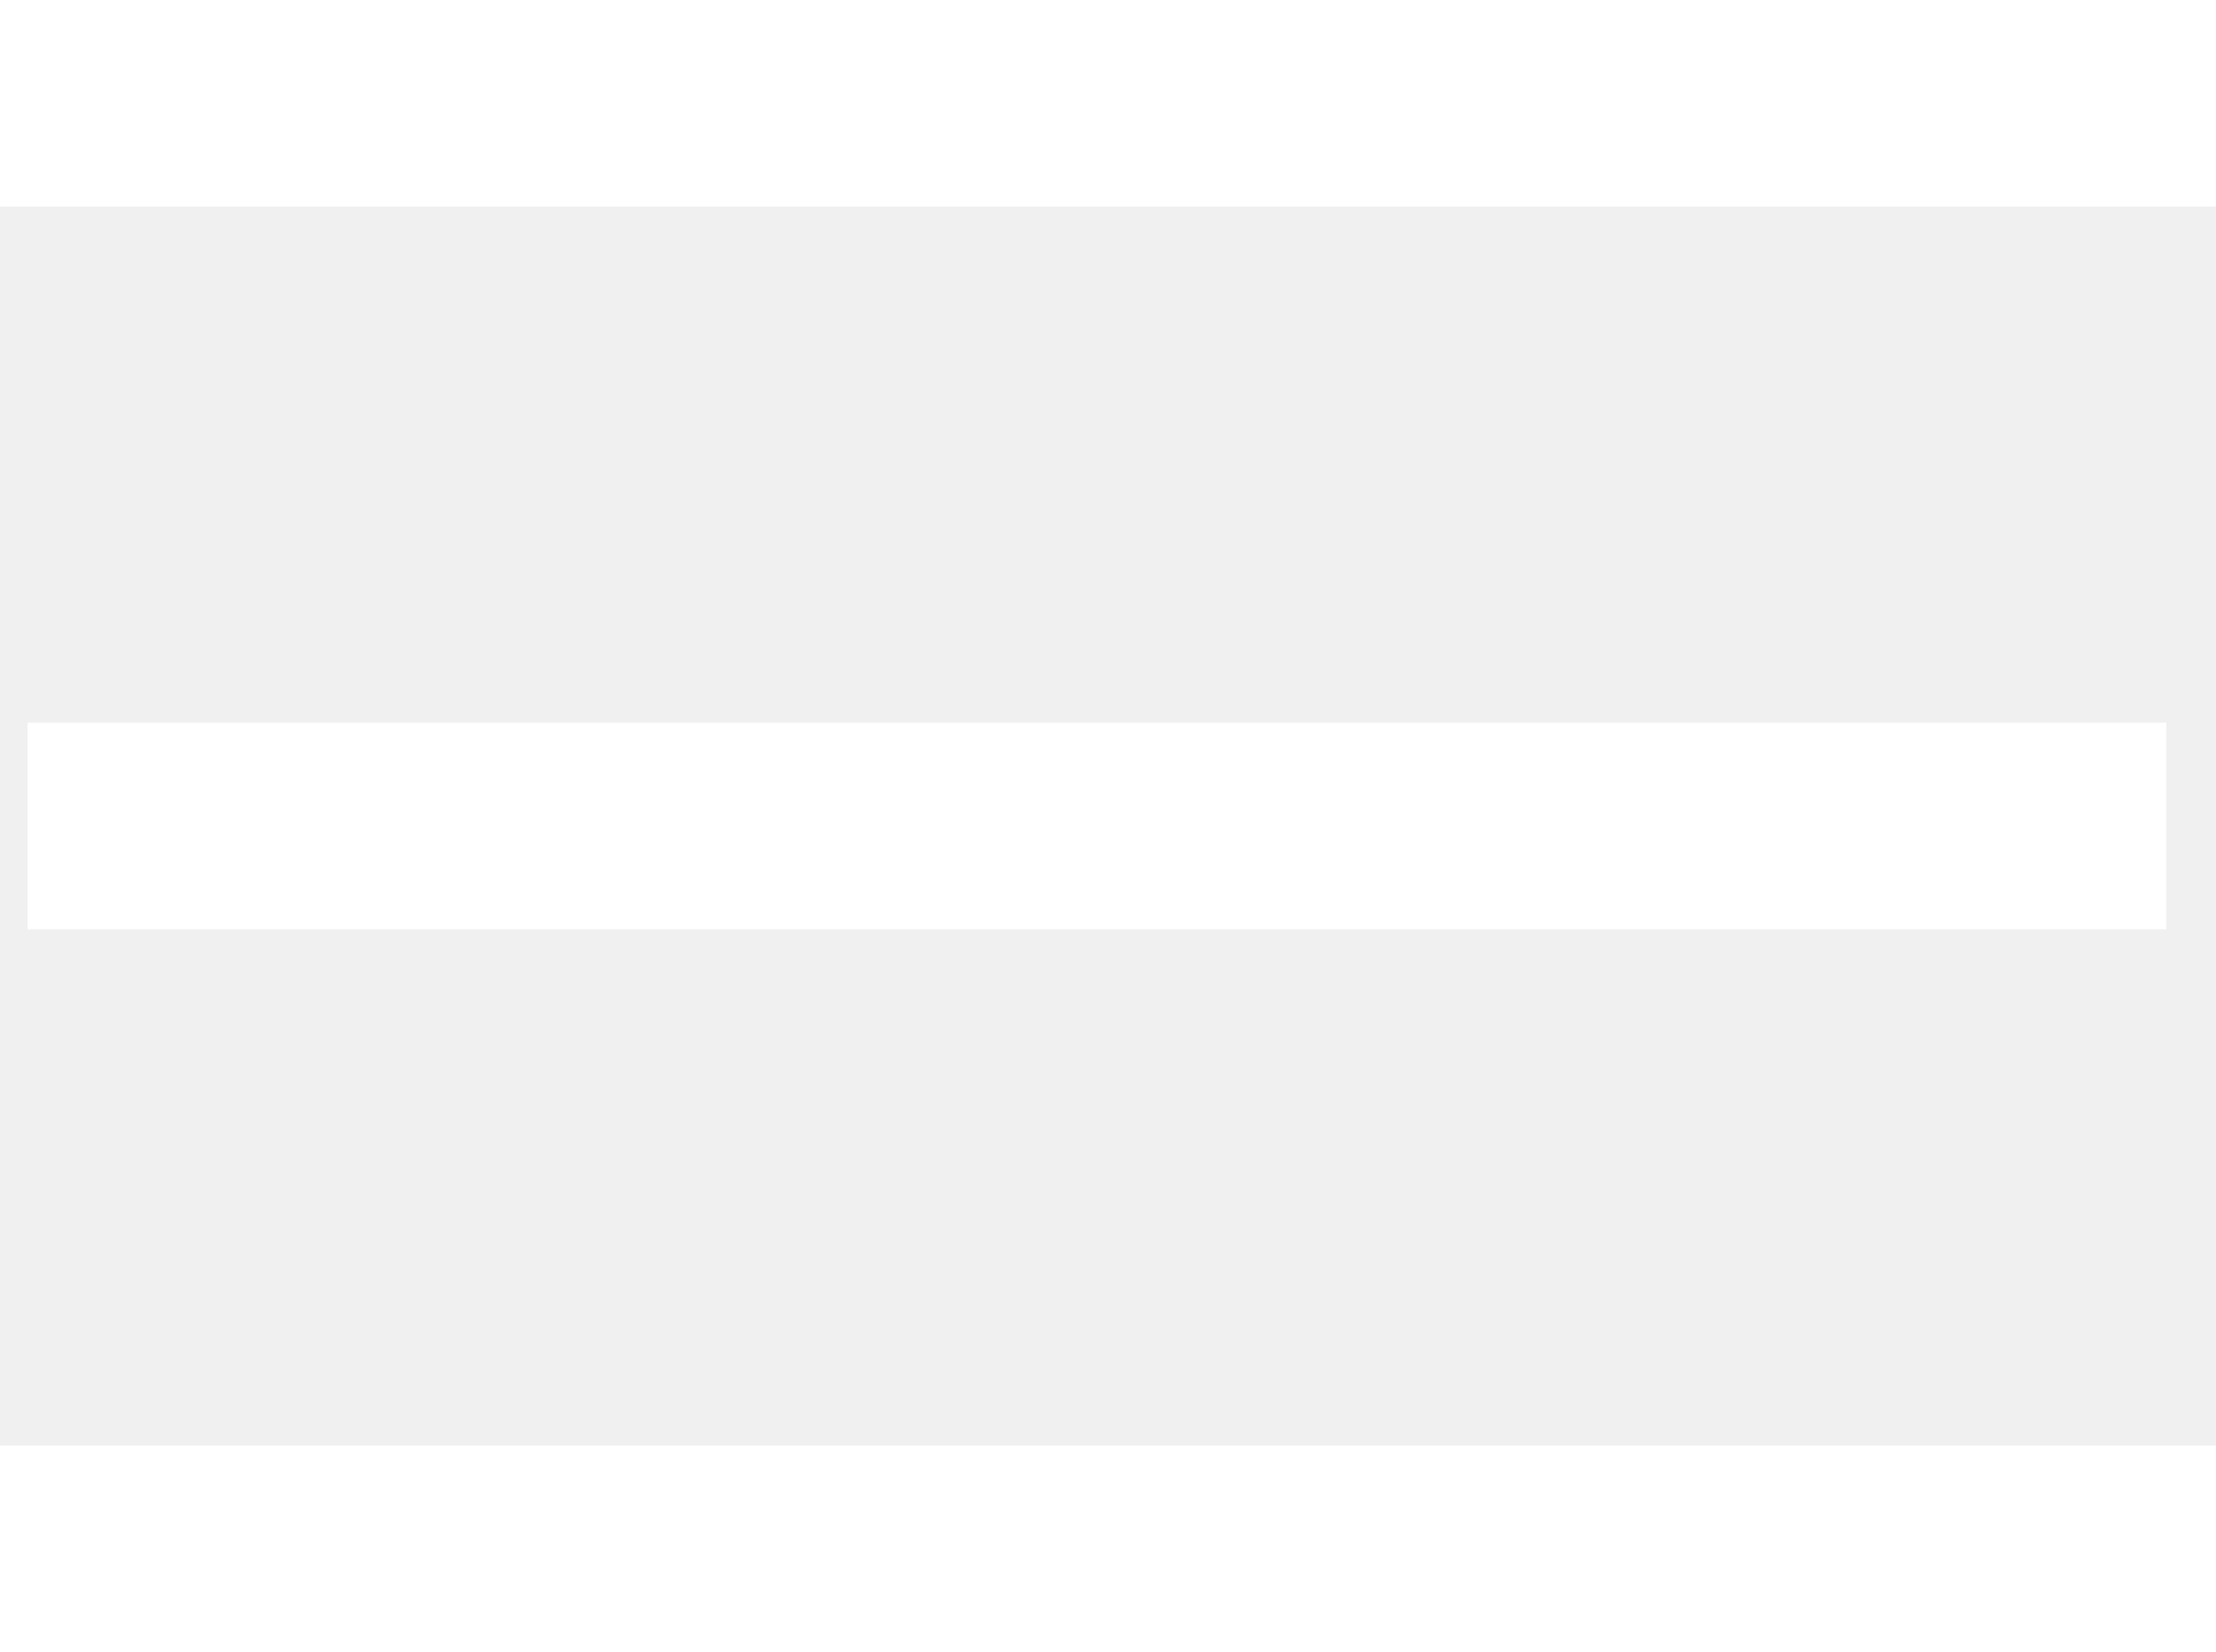
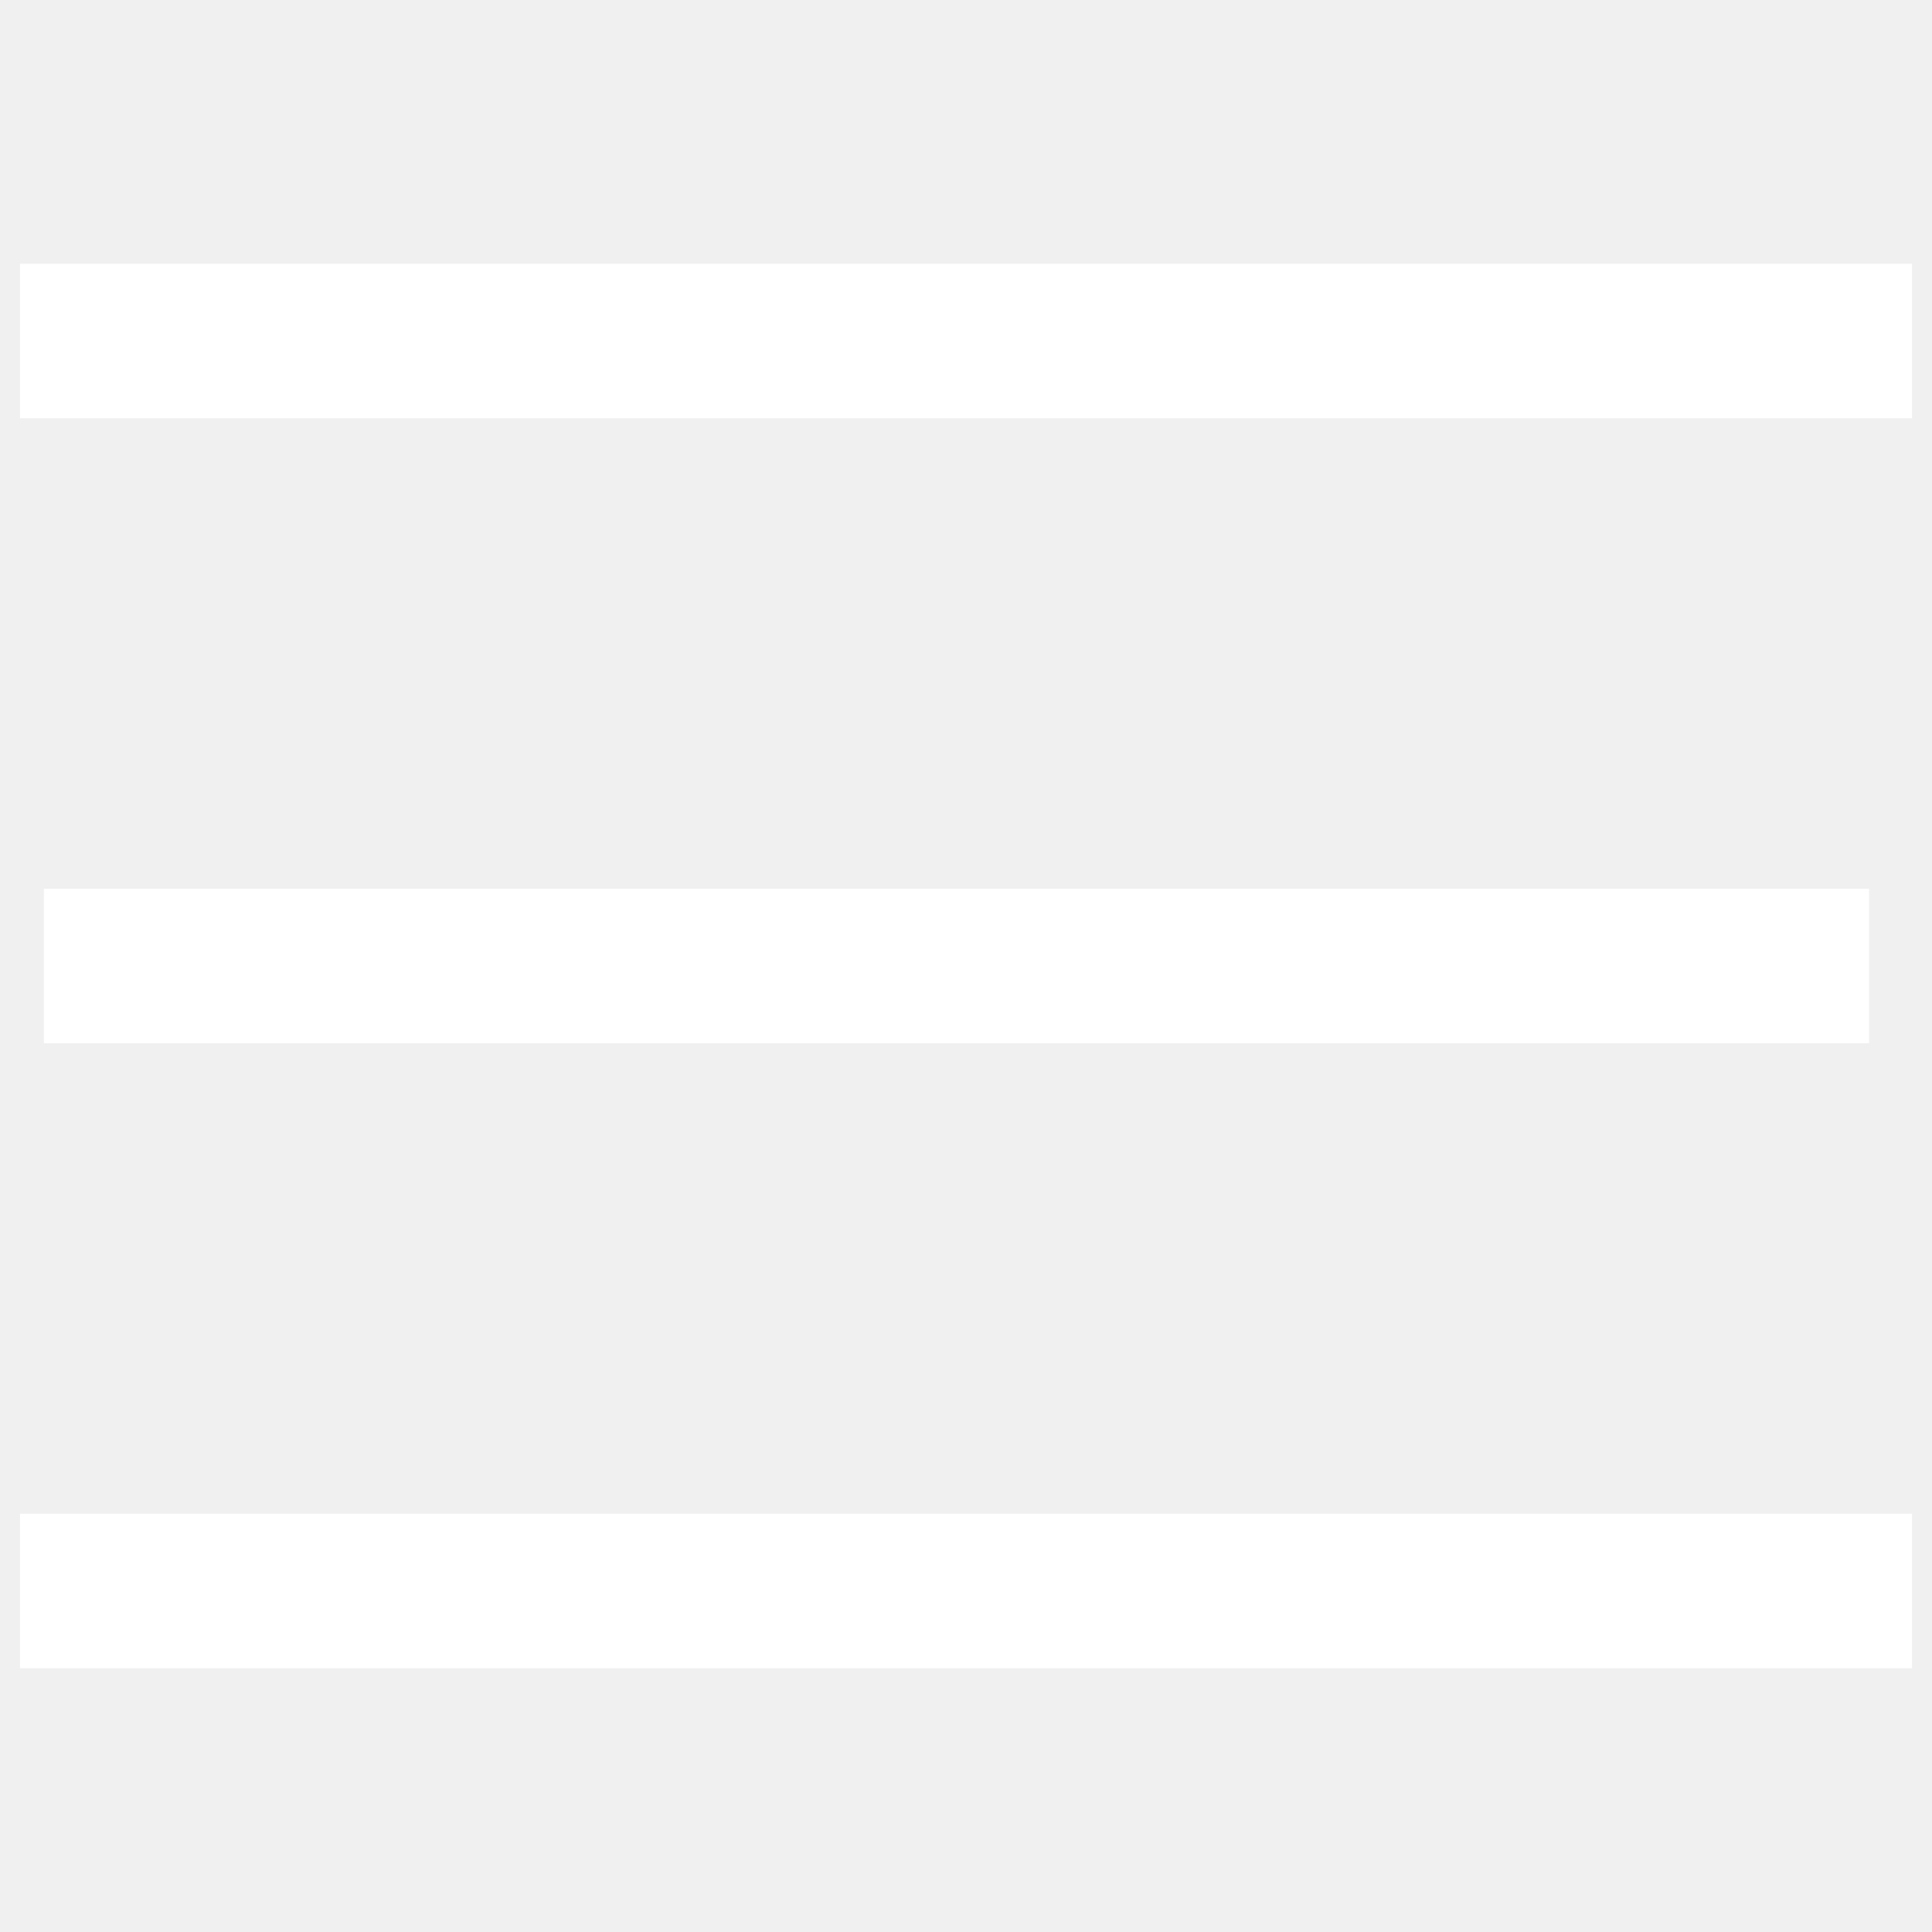
- <svg xmlns="http://www.w3.org/2000/svg" width="42.919" height="32" viewBox="0 0 42.919 32">
-   <g transform="translate(1.459 1)">
-     <path d="M.541,1H39.459" fill="none" stroke="#fff" stroke-linecap="square" stroke-miterlimit="10" stroke-width="4" />
-     <path d="M.541,1H39.459" transform="translate(0 28)" fill="none" stroke="#fff" stroke-linecap="square" stroke-miterlimit="10" stroke-width="4" />
-     <path d="M.1,1.077H37.522" transform="translate(0.976 13.923)" fill="none" stroke="#fff" stroke-linecap="square" stroke-miterlimit="10" stroke-width="4" />
+ <svg xmlns="http://www.w3.org/2000/svg" width="50" height="50" viewBox="0 0 50 50">
+   <rect width="50" height="50" fill="none" />
+   <g transform="translate(1.977 7.825)">
+     <path d="M.541,1H45.506" fill="none" stroke="#fff" stroke-linecap="square" stroke-miterlimit="10" stroke-width="4" />
+     <path d="M.541,1H45.506" transform="translate(0 32.35)" fill="none" stroke="#fff" stroke-linecap="square" stroke-miterlimit="10" stroke-width="4" />
+     <path d="M.1,1.077H43.336" transform="translate(1.058 16.098)" fill="none" stroke="#fff" stroke-linecap="square" stroke-miterlimit="10" stroke-width="4" />
  </g>
</svg>
